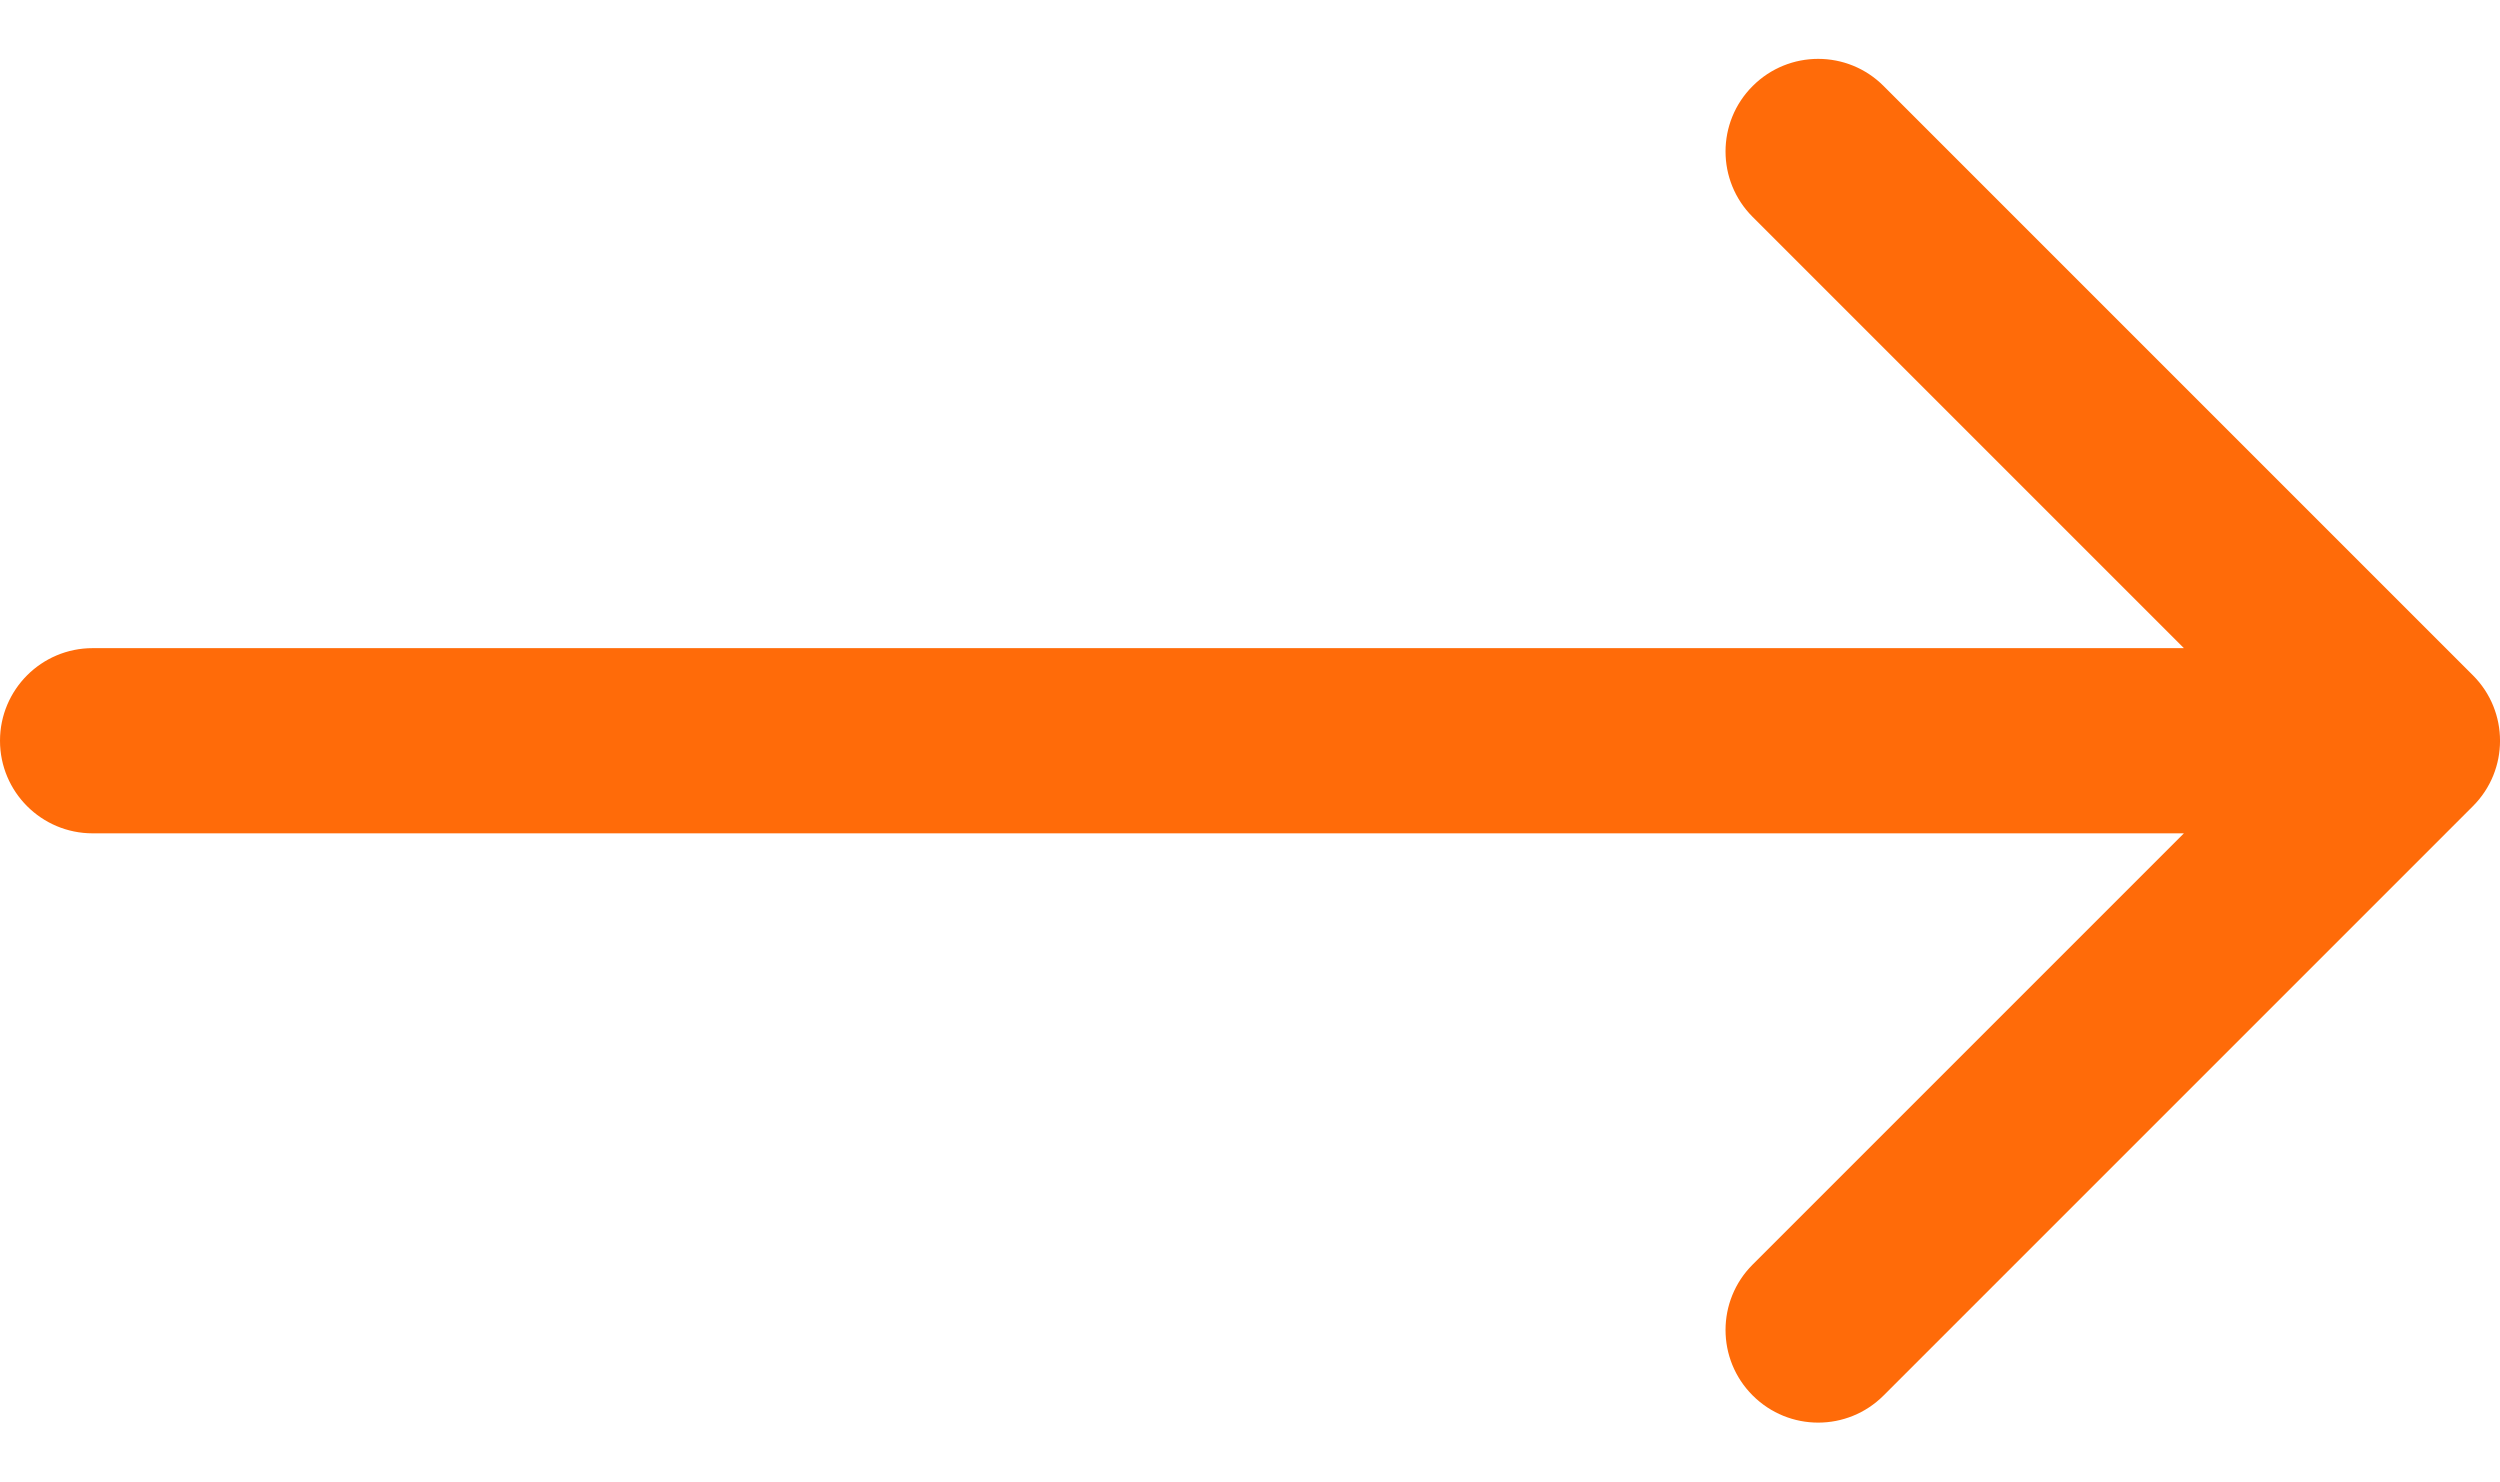
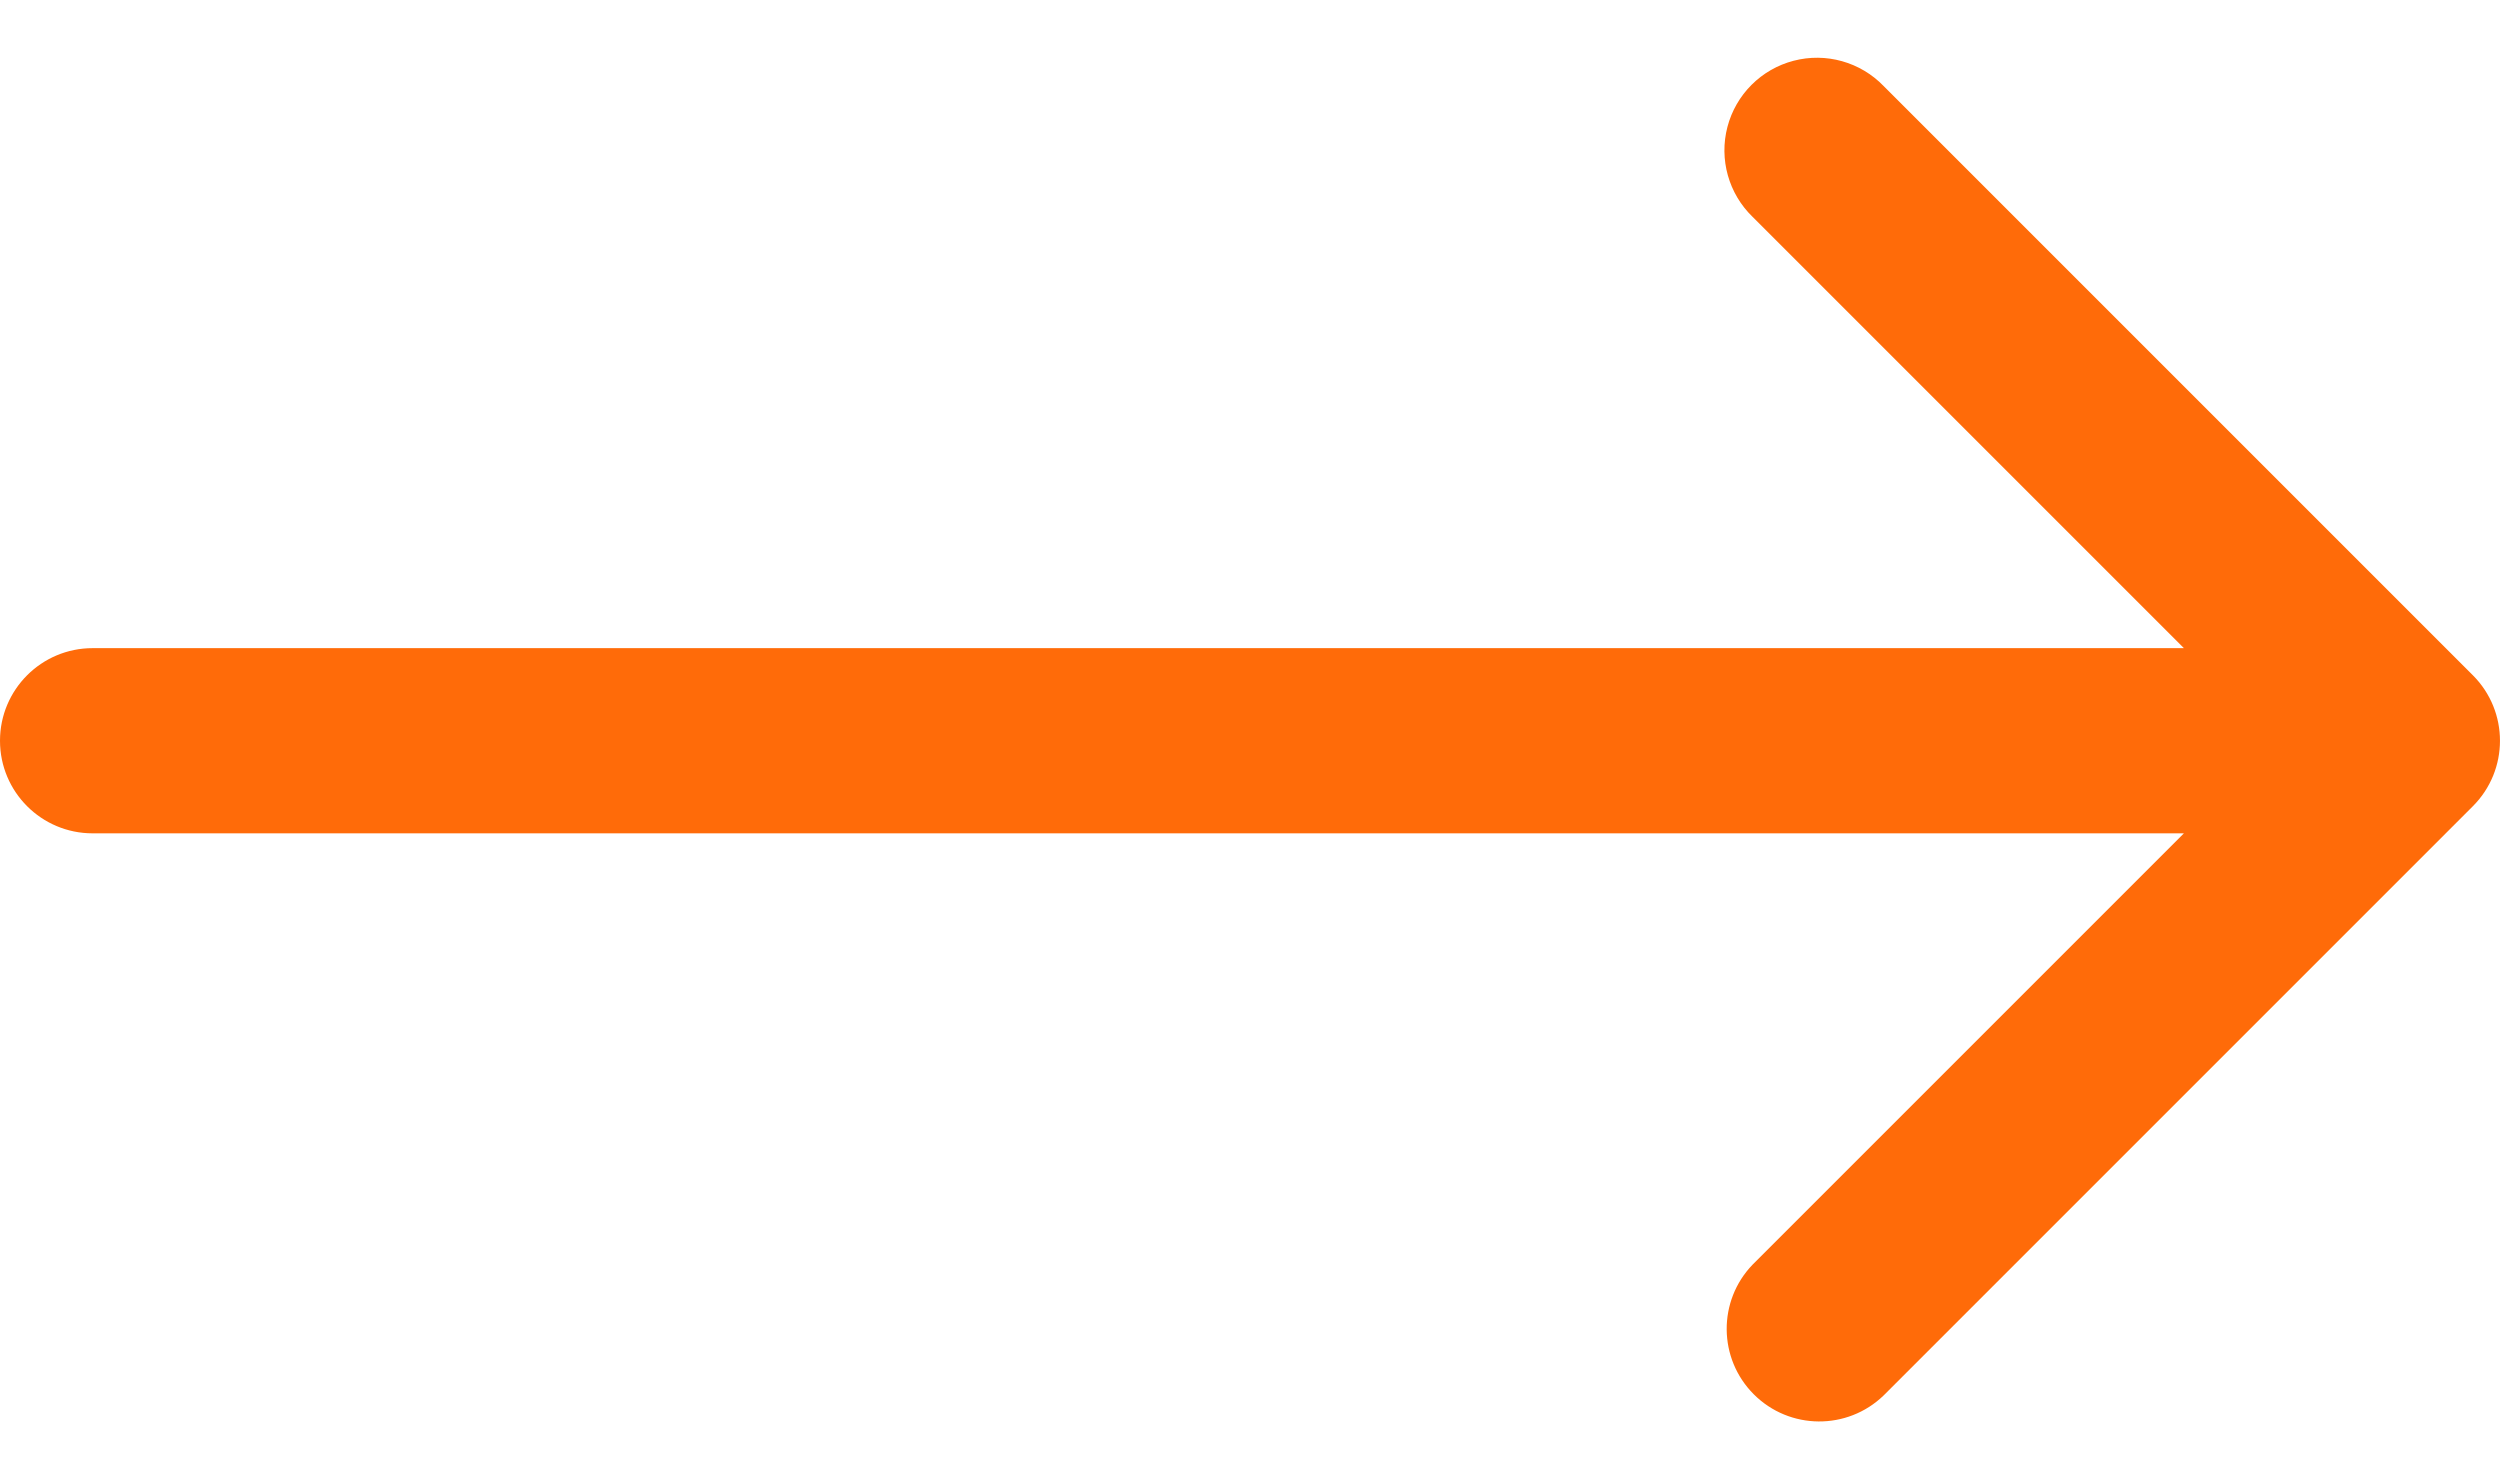
- <svg xmlns="http://www.w3.org/2000/svg" width="27" height="16" viewBox="0 0 27 16" fill="none">
-   <path d="M1 7C0.448 7 0 7.448 0 8C0 8.552 0.448 9 1 9V7ZM26.707 8.707C27.098 8.317 27.098 7.683 26.707 7.293L20.343 0.929C19.953 0.538 19.32 0.538 18.929 0.929C18.538 1.319 18.538 1.953 18.929 2.343L24.586 8L18.929 13.657C18.538 14.047 18.538 14.681 18.929 15.071C19.32 15.462 19.953 15.462 20.343 15.071L26.707 8.707ZM1 9H26V7H1V9Z" fill="#FF6B09" />
+ <svg xmlns="http://www.w3.org/2000/svg" fill="none" viewBox="0 0 27 16">
+   <path fill="#FF6B09" d="M1 7a1 1 0 0 0 0 2V7zm25.707 1.707a1 1 0 0 0 0-1.414L20.343.929a1 1 0 1 0-1.414 1.414L24.586 8l-5.657 5.657a1 1 0 0 0 1.414 1.414l6.364-6.364zM1 9h25V7H1v2z" />
</svg>
